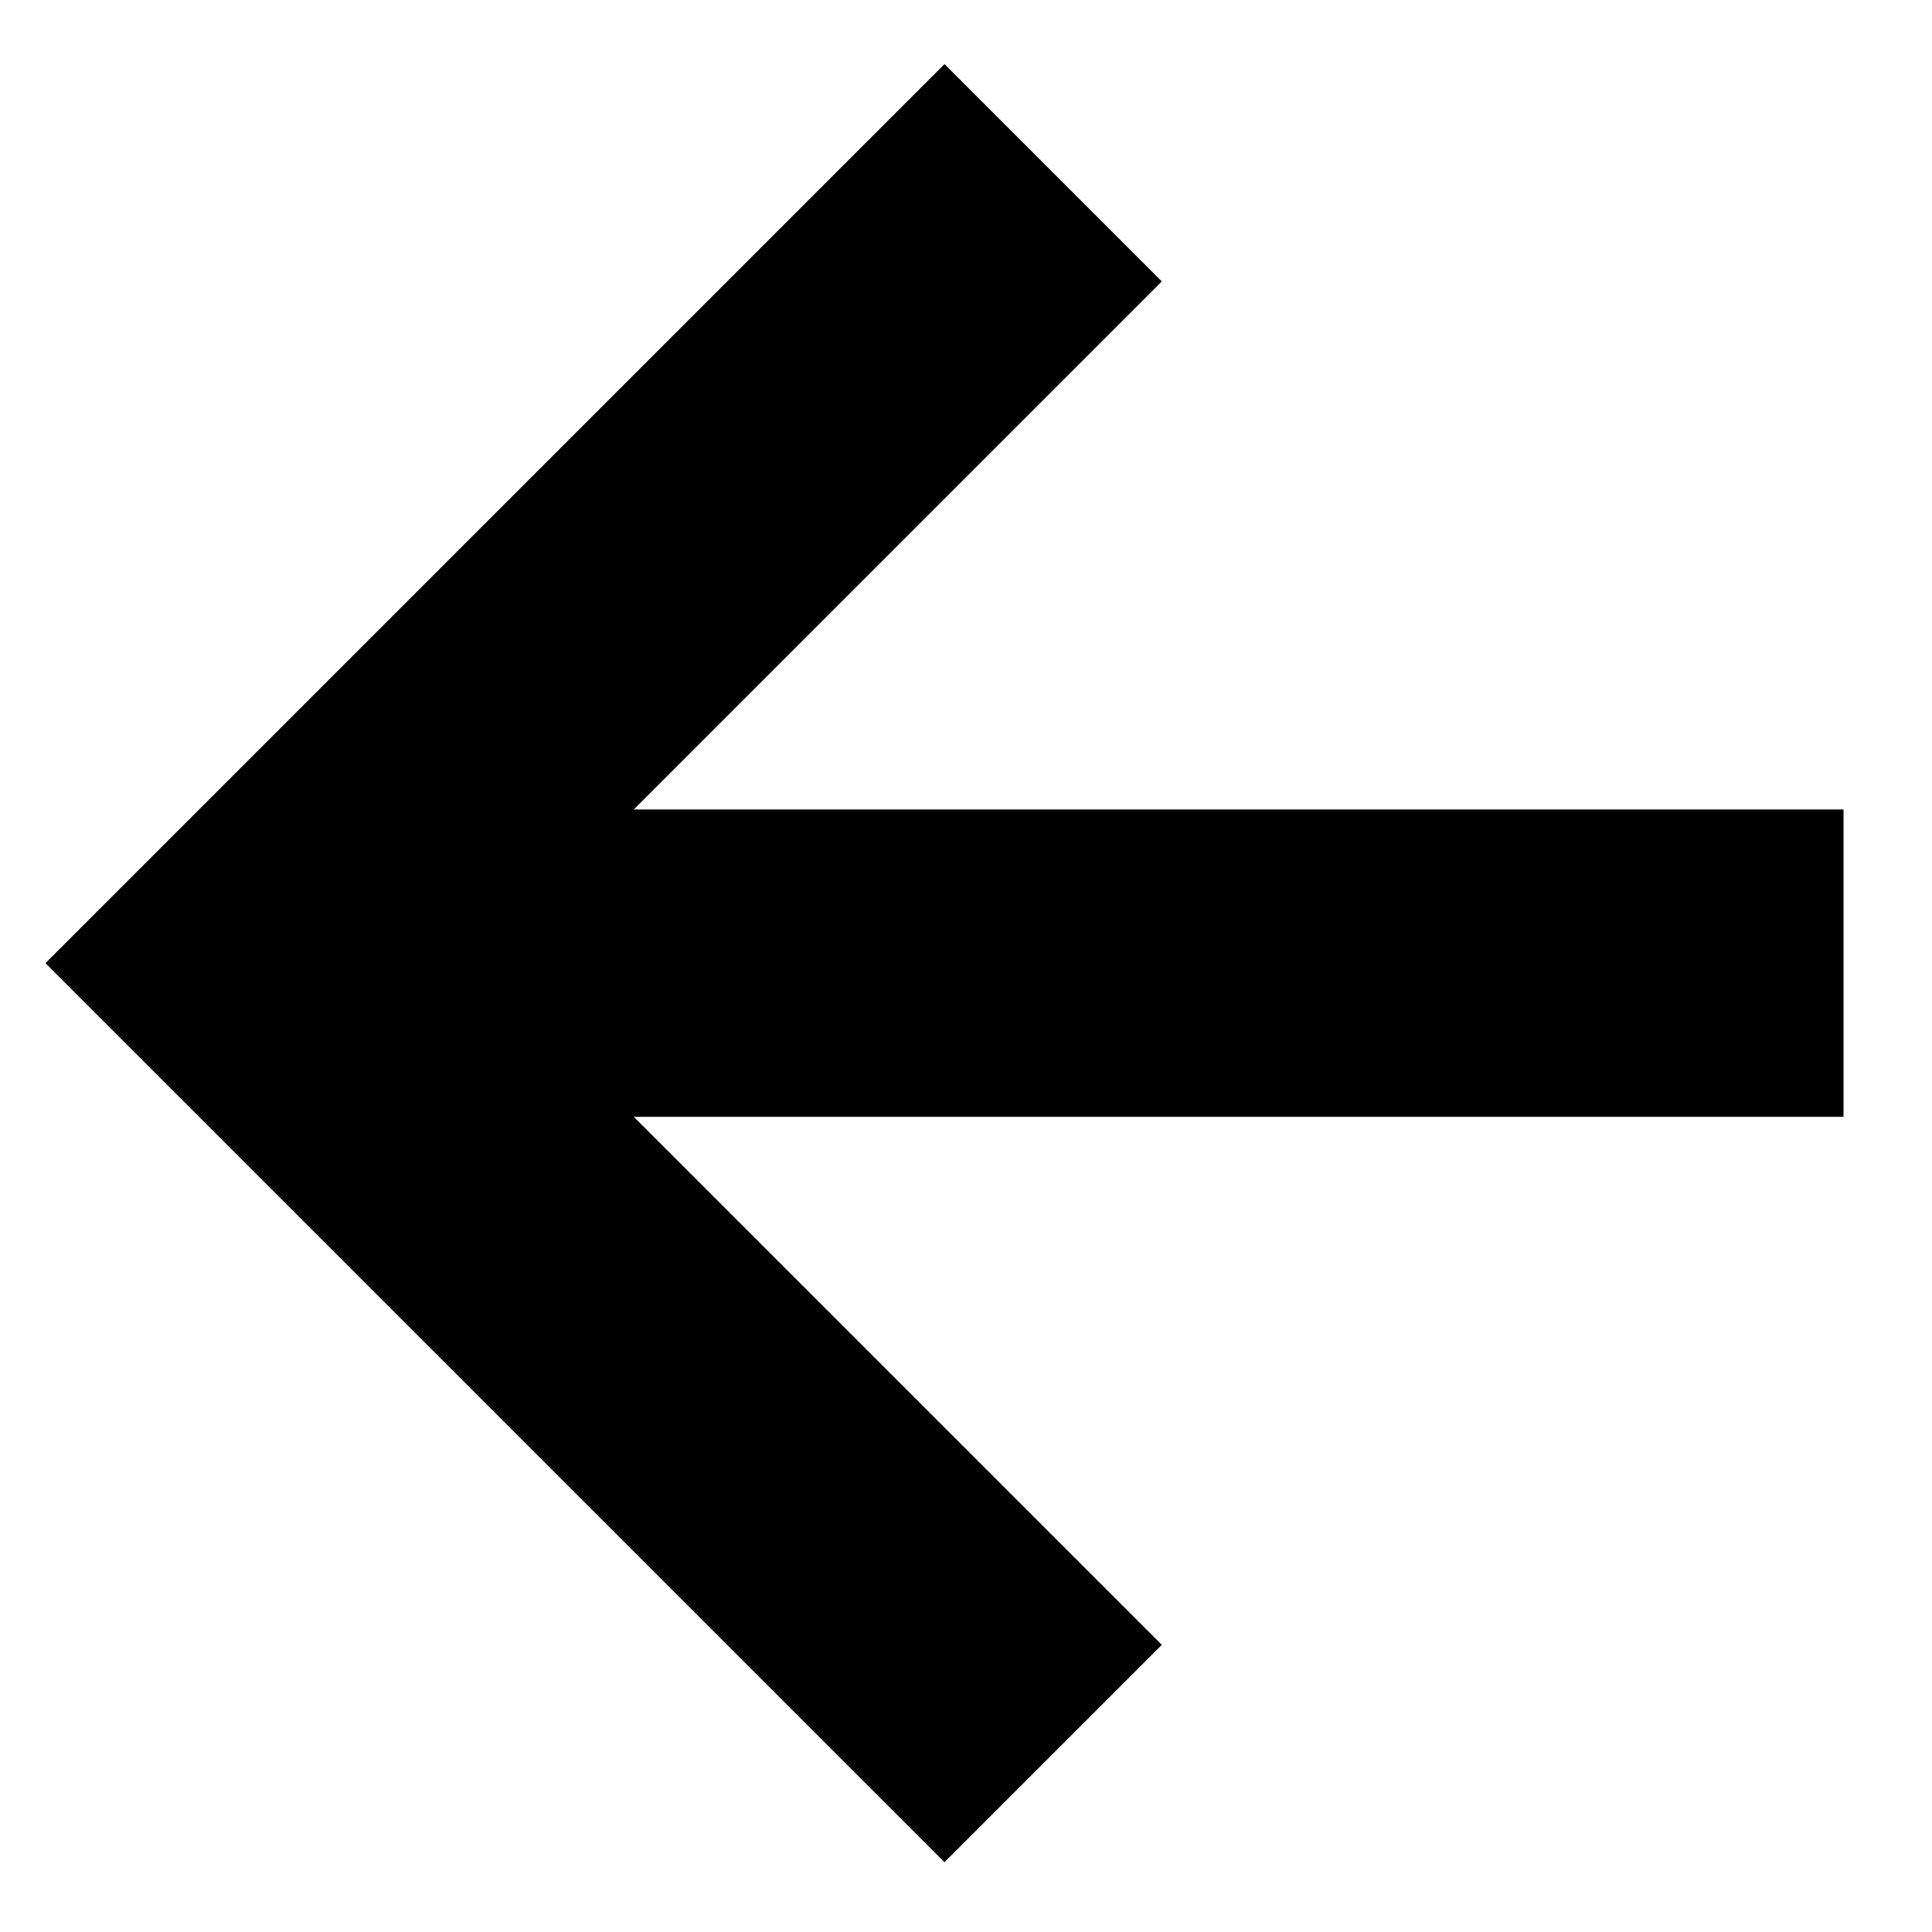
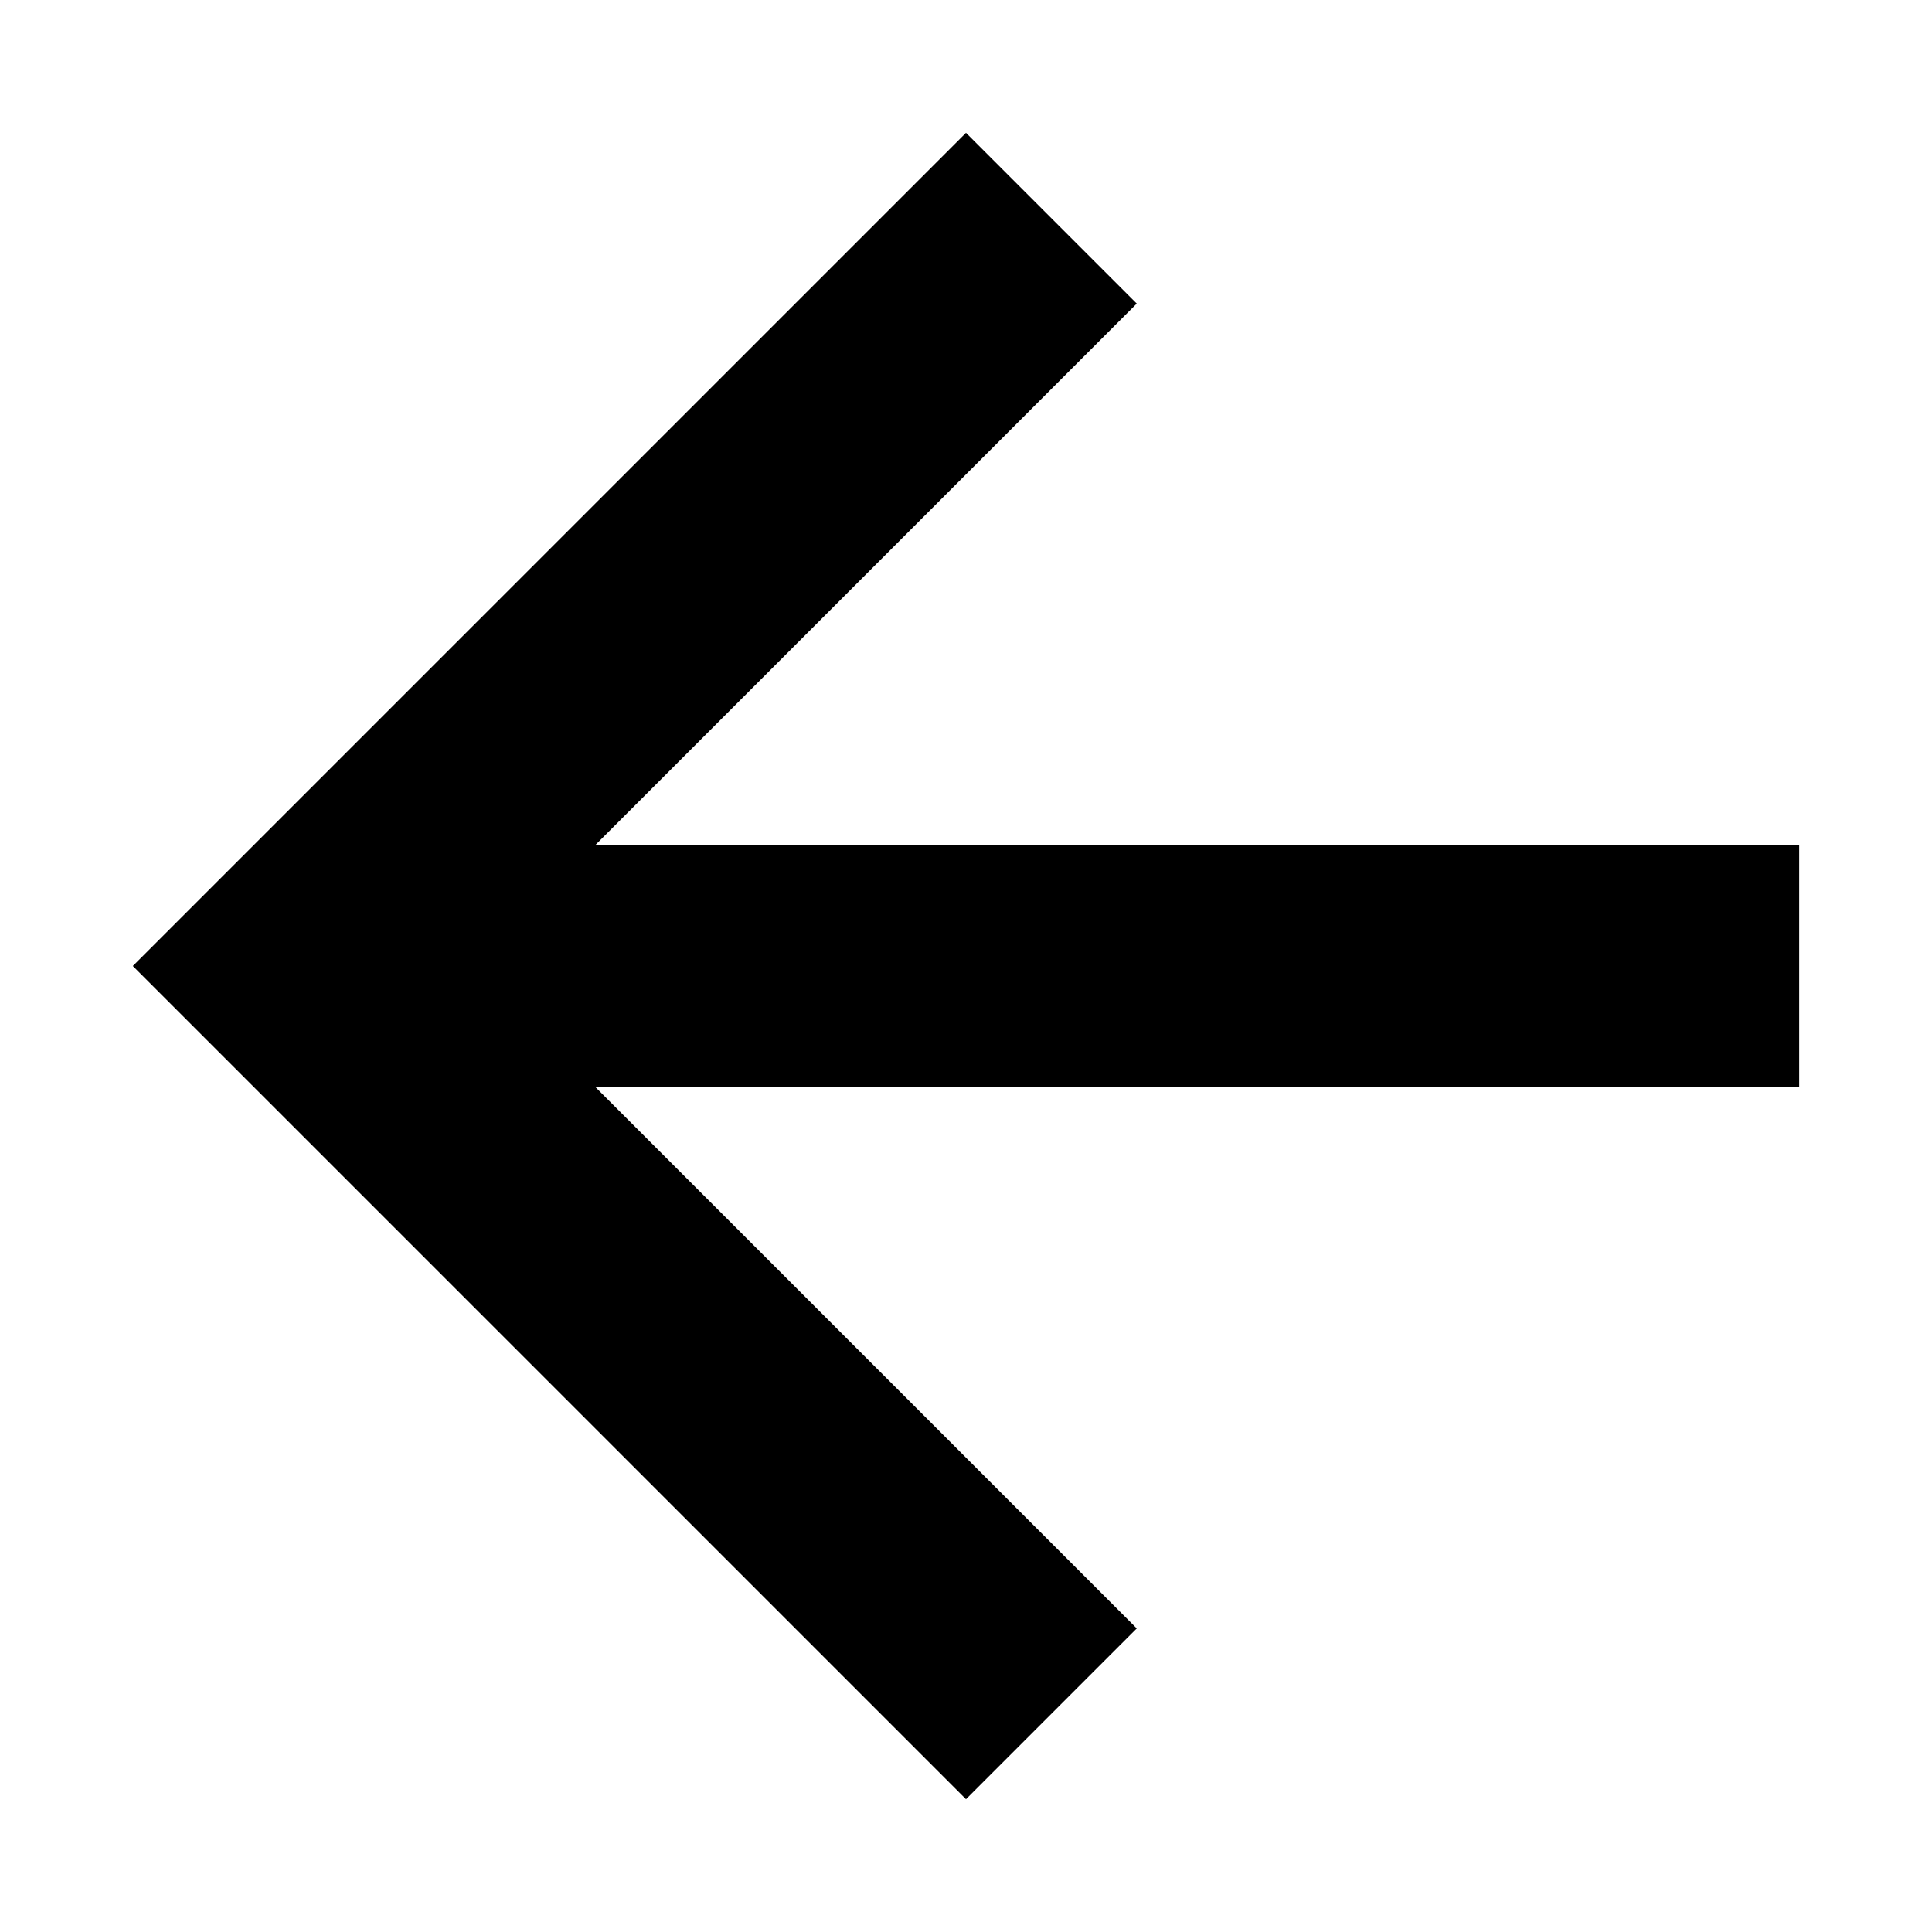
- <svg xmlns="http://www.w3.org/2000/svg" id="_圖層_1" data-name="圖層 1" viewBox="0 0 176 176">
+ <svg xmlns="http://www.w3.org/2000/svg" id="_圖層_1" data-name="圖層 1" viewBox="0 0 160 160">
  <defs>
    <style>
      .cls-1 {
        fill: none;
        stroke: #000;
        stroke-miterlimit: 10;
-         stroke-width: 28px;
+         stroke-width: 20px;
      }
    </style>
  </defs>
-   <polyline class="cls-1" points="95.94 159.74 23.94 87.74 95.94 15.74" />
-   <line class="cls-1" x1="167.94" y1="87.74" x2="23.94" y2="87.74" />
+   <polyline class="cls-1" points="87.071 141.929 25.142 80 87.071 18.071" />
+   <line class="cls-1" x1="149" y1="80" x2="25.142" y2="80" />
</svg>
